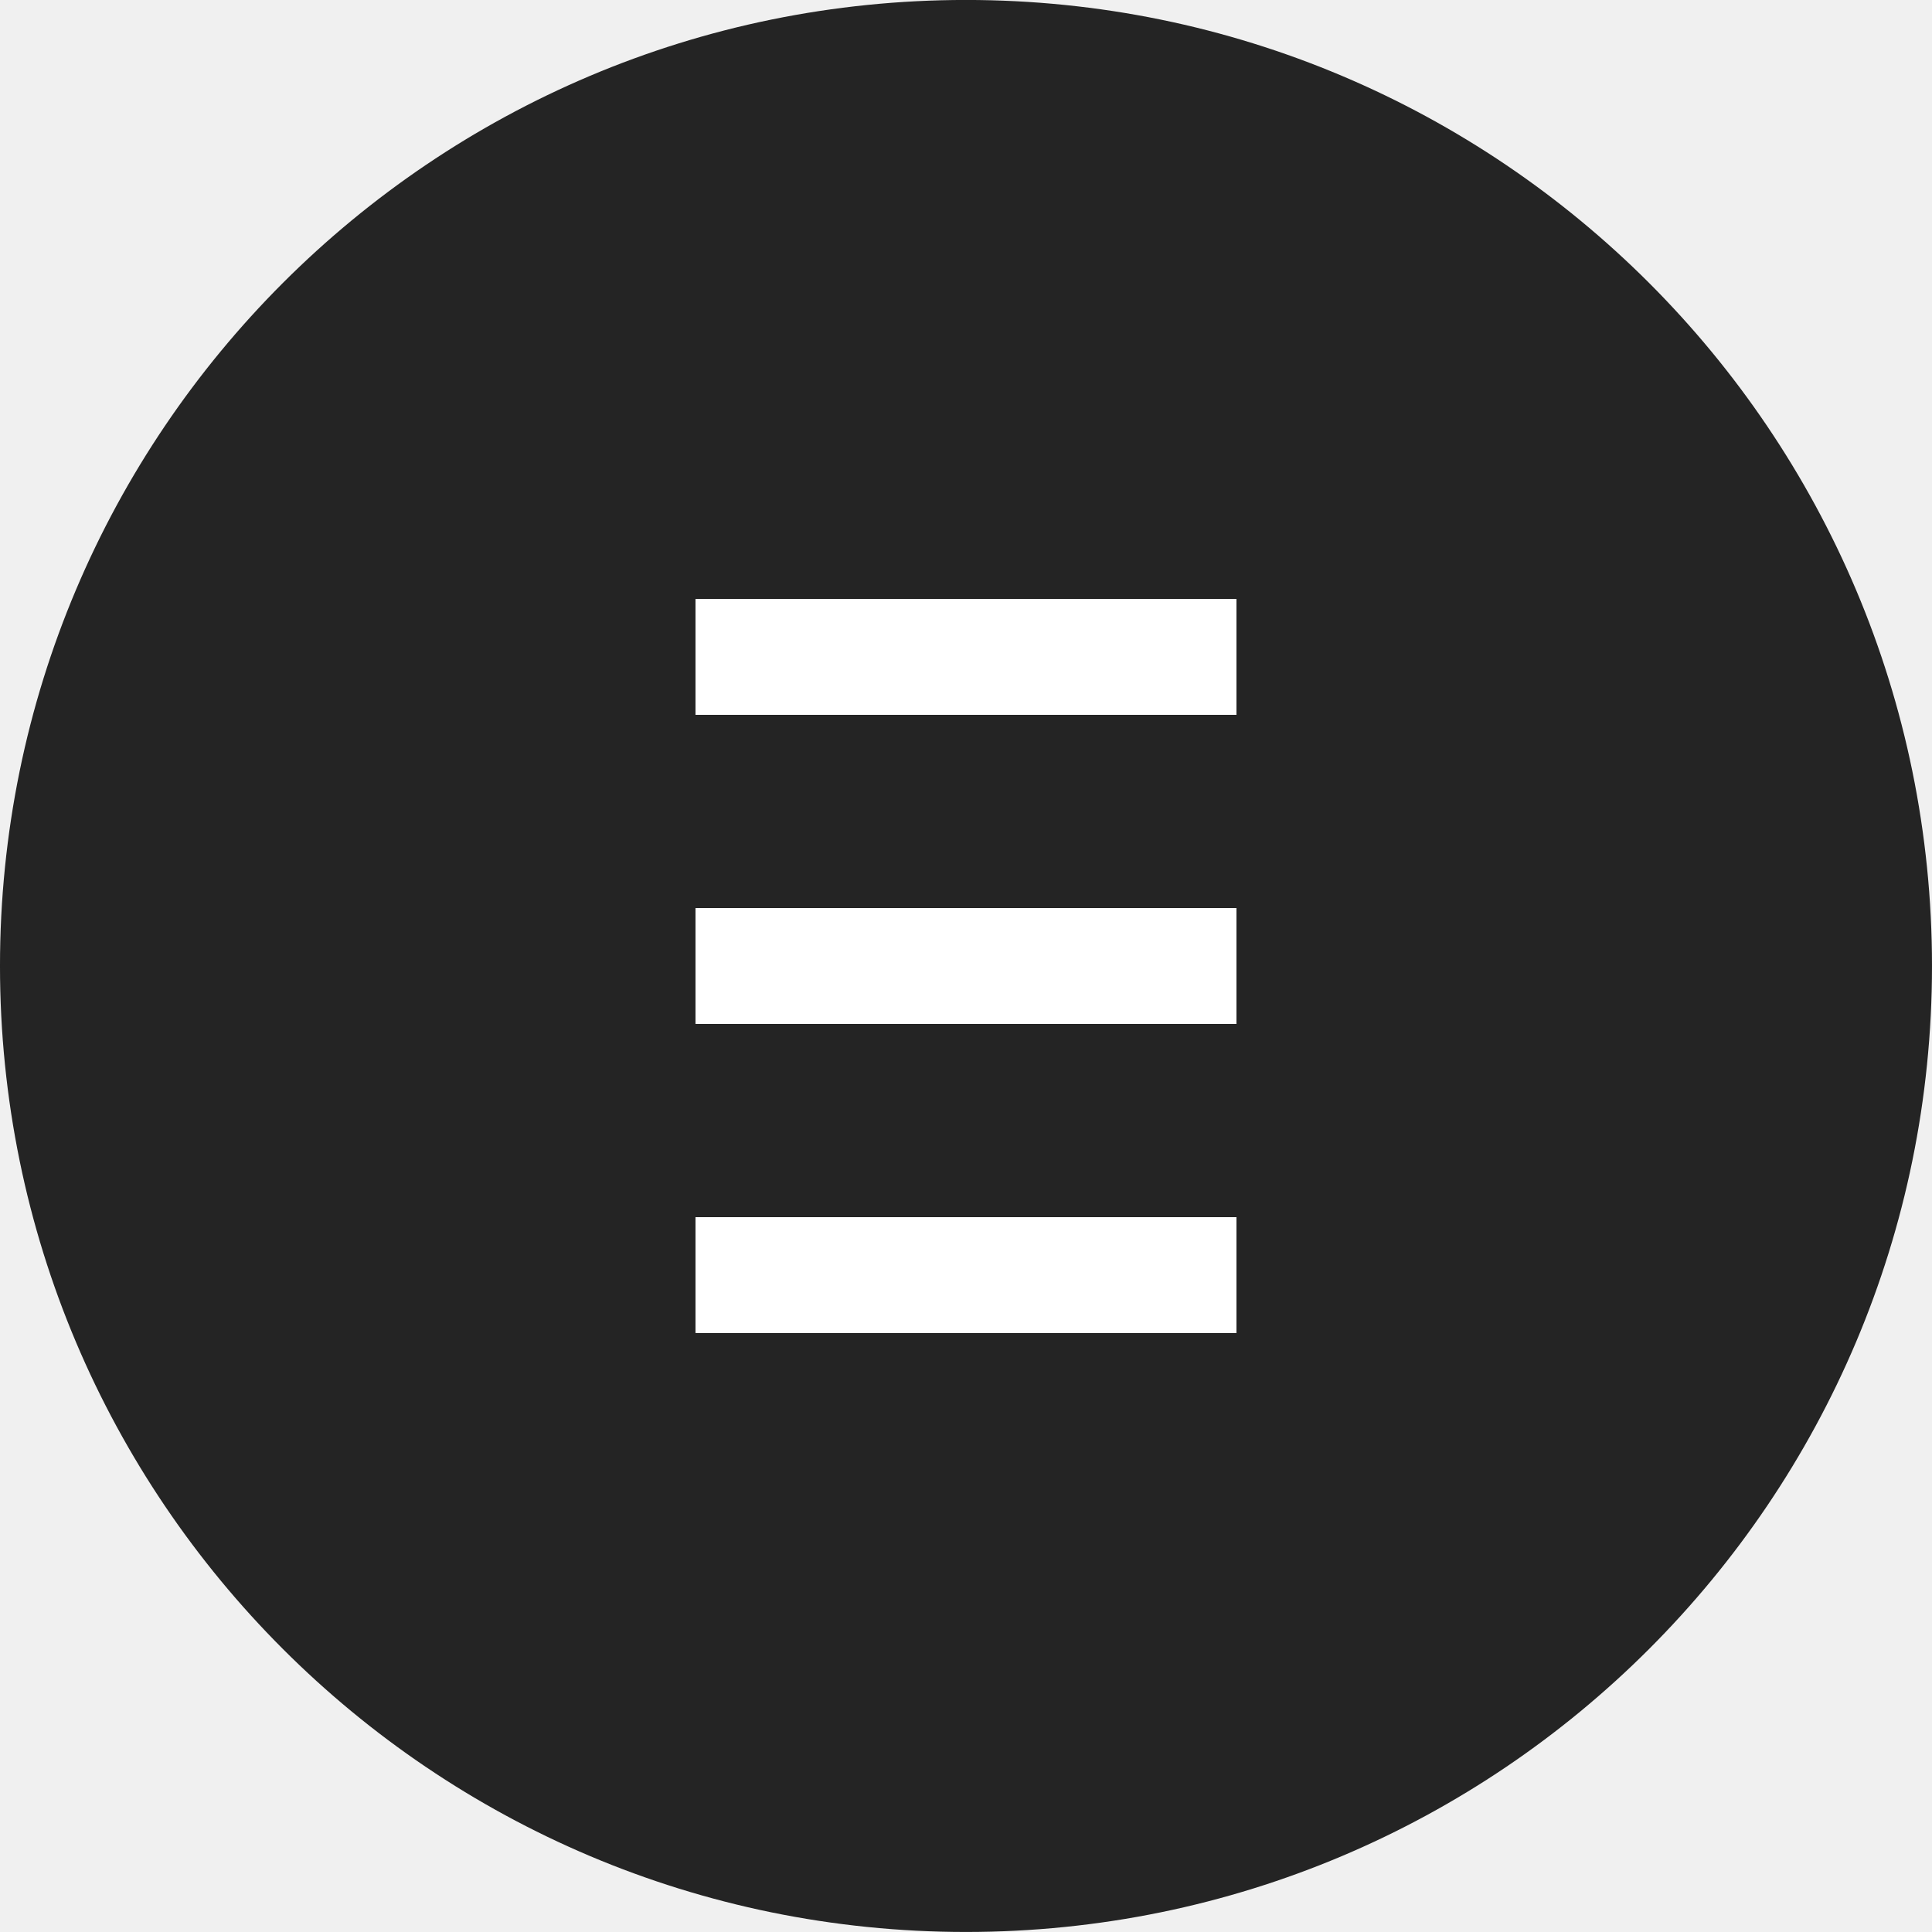
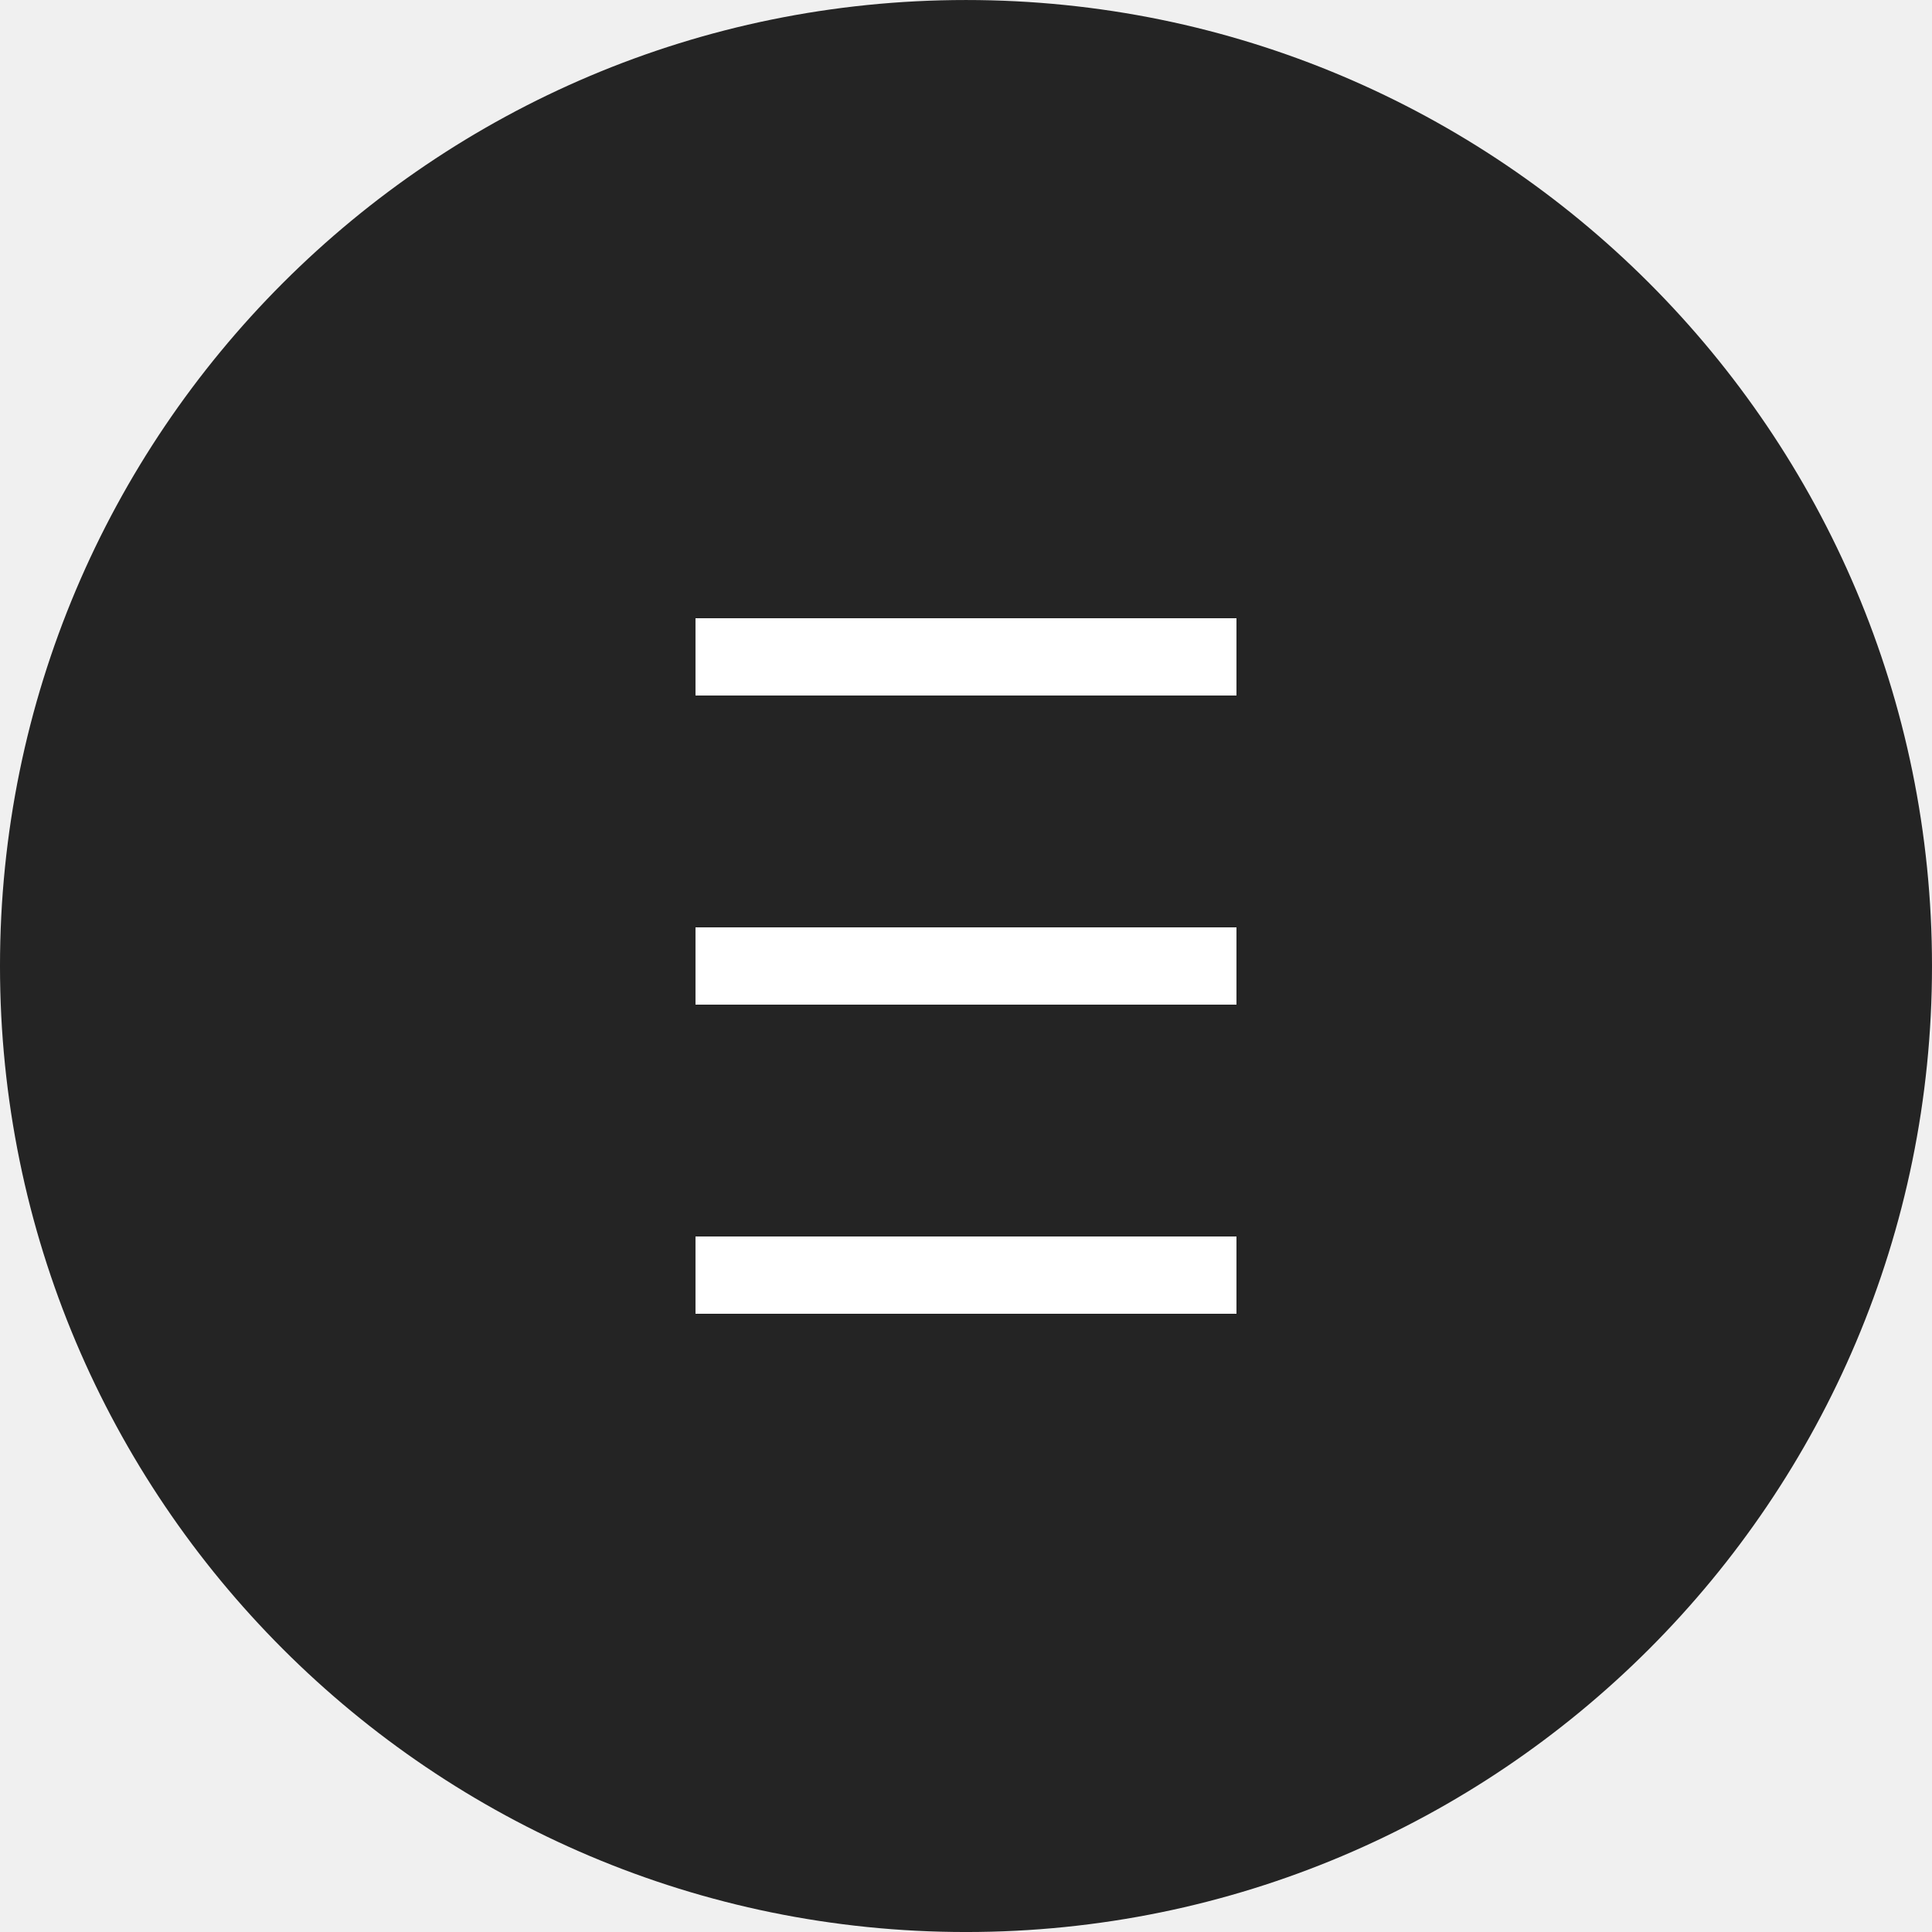
<svg xmlns="http://www.w3.org/2000/svg" width="50" height="50" id="svg5160" version="1.1" viewBox="0 0 50 50">
  <defs id="defs5162" />
  <g id="layer1" transform="translate(-504.8571,-535.9336)">
-     <g id="g5704" transform="translate(-4340.143,-4771.429)">
-       <circle r="25" cy="5332.362" cx="4870" id="circle5556" style="color:#000000;clip-rule:nonzero;display:inline;overflow:visible;visibility:visible;opacity:0.85;color-interpolation:sRGB;color-interpolation-filters:linearRGB;fill:#000000;fill-opacity:1;fill-rule:nonzero;stroke:none;stroke-width:2;stroke-linecap:square;stroke-linejoin:miter;stroke-miterlimit:4;stroke-dasharray:none;stroke-dashoffset:0;stroke-opacity:1;marker:none;color-rendering:auto;image-rendering:auto;shape-rendering:auto;text-rendering:auto;enable-background:accumulate" d="m 4895,5332.362 a 25,25 0 0 1 -25,25 25,25 0 0 1 -25,-25 25,25 0 0 1 25,-25 25,25 0 0 1 25,25 z" />
-       <g id="g5250" transform="matrix(0.8000006,0,0,1,1127.557,5110.001)" style="fill:#000000">
-         <g transform="matrix(0.8333335,0,0,1,1490.549,-4775)" id="g5254" style="fill:#ffffff;stroke:none">
-           <rect y="4995.862" x="3814.5" height="3" width="21" id="rect5256" style="color:#000000;clip-rule:nonzero;display:inline;overflow:visible;visibility:visible;color-interpolation:sRGB;color-interpolation-filters:linearRGB;fill:#ffffff;fill-opacity:1;fill-rule:nonzero;stroke:none;stroke-width:2;marker:none;color-rendering:auto;image-rendering:auto;shape-rendering:auto;text-rendering:auto;enable-background:accumulate" />
-           <rect style="color:#000000;clip-rule:nonzero;display:inline;overflow:visible;visibility:visible;color-interpolation:sRGB;color-interpolation-filters:linearRGB;fill:#ffffff;fill-opacity:1;fill-rule:nonzero;stroke:none;stroke-width:2;marker:none;color-rendering:auto;image-rendering:auto;shape-rendering:auto;text-rendering:auto;enable-background:accumulate" id="rect5258" width="21" height="3" x="3814.5" y="4987.862" />
-           <rect style="color:#000000;clip-rule:nonzero;display:inline;overflow:visible;visibility:visible;color-interpolation:sRGB;color-interpolation-filters:linearRGB;fill:#ffffff;fill-opacity:1;fill-rule:nonzero;stroke:none;stroke-width:2;marker:none;color-rendering:auto;image-rendering:auto;shape-rendering:auto;text-rendering:auto;enable-background:accumulate" id="rect5260" width="21" height="3" x="3814.5" y="5003.862" />
-         </g>
+     <circle r="25" cy="560.934" cx="529.857" id="circle5556" style="color:#000000;clip-rule:nonzero;display:inline;overflow:visible;visibility:visible;opacity:0.85;color-interpolation:sRGB;color-interpolation-filters:linearRGB;fill:#000000;fill-opacity:1;fill-rule:nonzero;stroke:none;stroke-width:2;stroke-linecap:square;stroke-linejoin:miter;stroke-miterlimit:4;stroke-dasharray:none;stroke-dashoffset:0;stroke-opacity:1;marker:none;color-rendering:auto;image-rendering:auto;shape-rendering:auto;text-rendering:auto;enable-background:accumulate" />
+     <g id="g5250" transform="matrix(0.8000006,0,0,1,-3212.586,338.5718)" style="fill:#000000">
+       <g transform="matrix(0.8333335,0,0,1,1490.549,-4775)" id="g5254" style="fill:#ffffff;stroke:none">
+         <rect y="4996.362" x="3814.5" height="2" width="21" id="rect5256" style="color:#000000;clip-rule:nonzero;display:inline;overflow:visible;visibility:visible;color-interpolation:sRGB;color-interpolation-filters:linearRGB;fill:#ffffff;fill-opacity:1;fill-rule:nonzero;stroke:none;stroke-width:2;marker:none;color-rendering:auto;image-rendering:auto;shape-rendering:auto;text-rendering:auto;enable-background:accumulate" />
+         <rect style="color:#000000;clip-rule:nonzero;display:inline;overflow:visible;visibility:visible;color-interpolation:sRGB;color-interpolation-filters:linearRGB;fill:#ffffff;fill-opacity:1;fill-rule:nonzero;stroke:none;stroke-width:2;marker:none;color-rendering:auto;image-rendering:auto;shape-rendering:auto;text-rendering:auto;enable-background:accumulate" id="rect5258" width="21" height="2" x="3814.5" y="4988.362" />
+         <rect style="color:#000000;clip-rule:nonzero;display:inline;overflow:visible;visibility:visible;color-interpolation:sRGB;color-interpolation-filters:linearRGB;fill:#ffffff;fill-opacity:1;fill-rule:nonzero;stroke:none;stroke-width:2;marker:none;color-rendering:auto;image-rendering:auto;shape-rendering:auto;text-rendering:auto;enable-background:accumulate" id="rect5260" width="21" height="2" x="3814.5" y="5004.362" />
      </g>
    </g>
  </g>
</svg>
